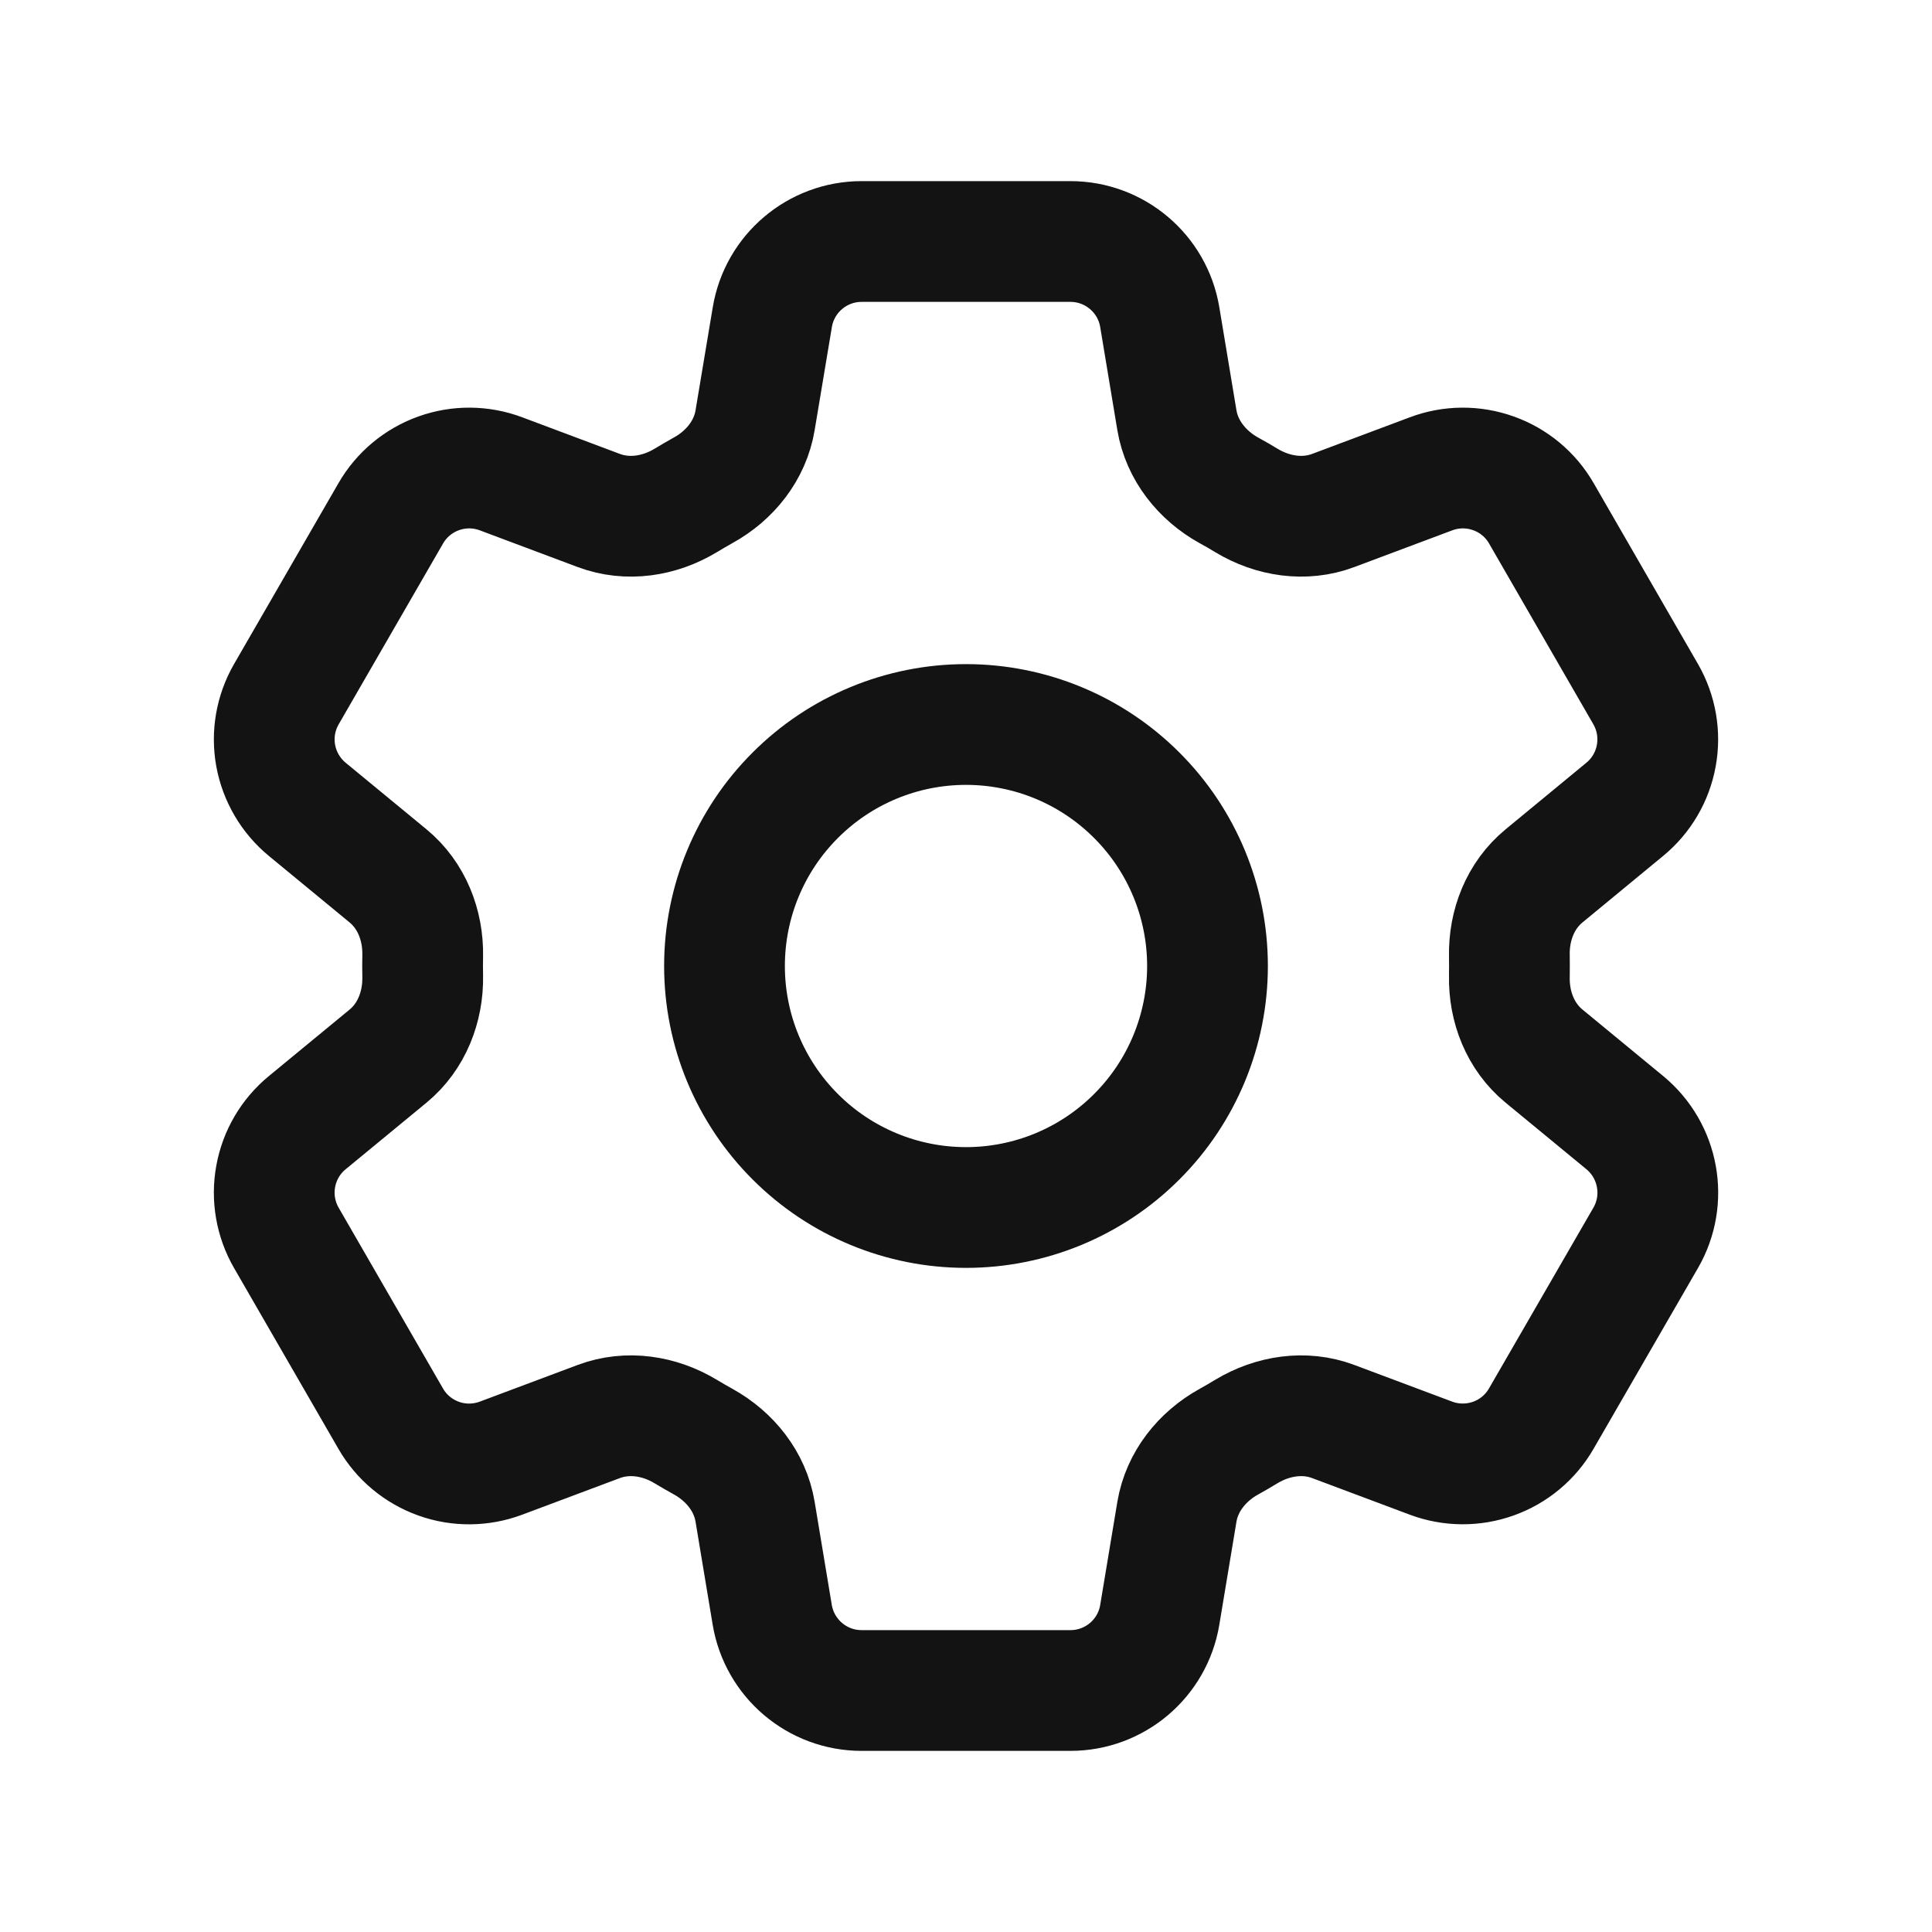
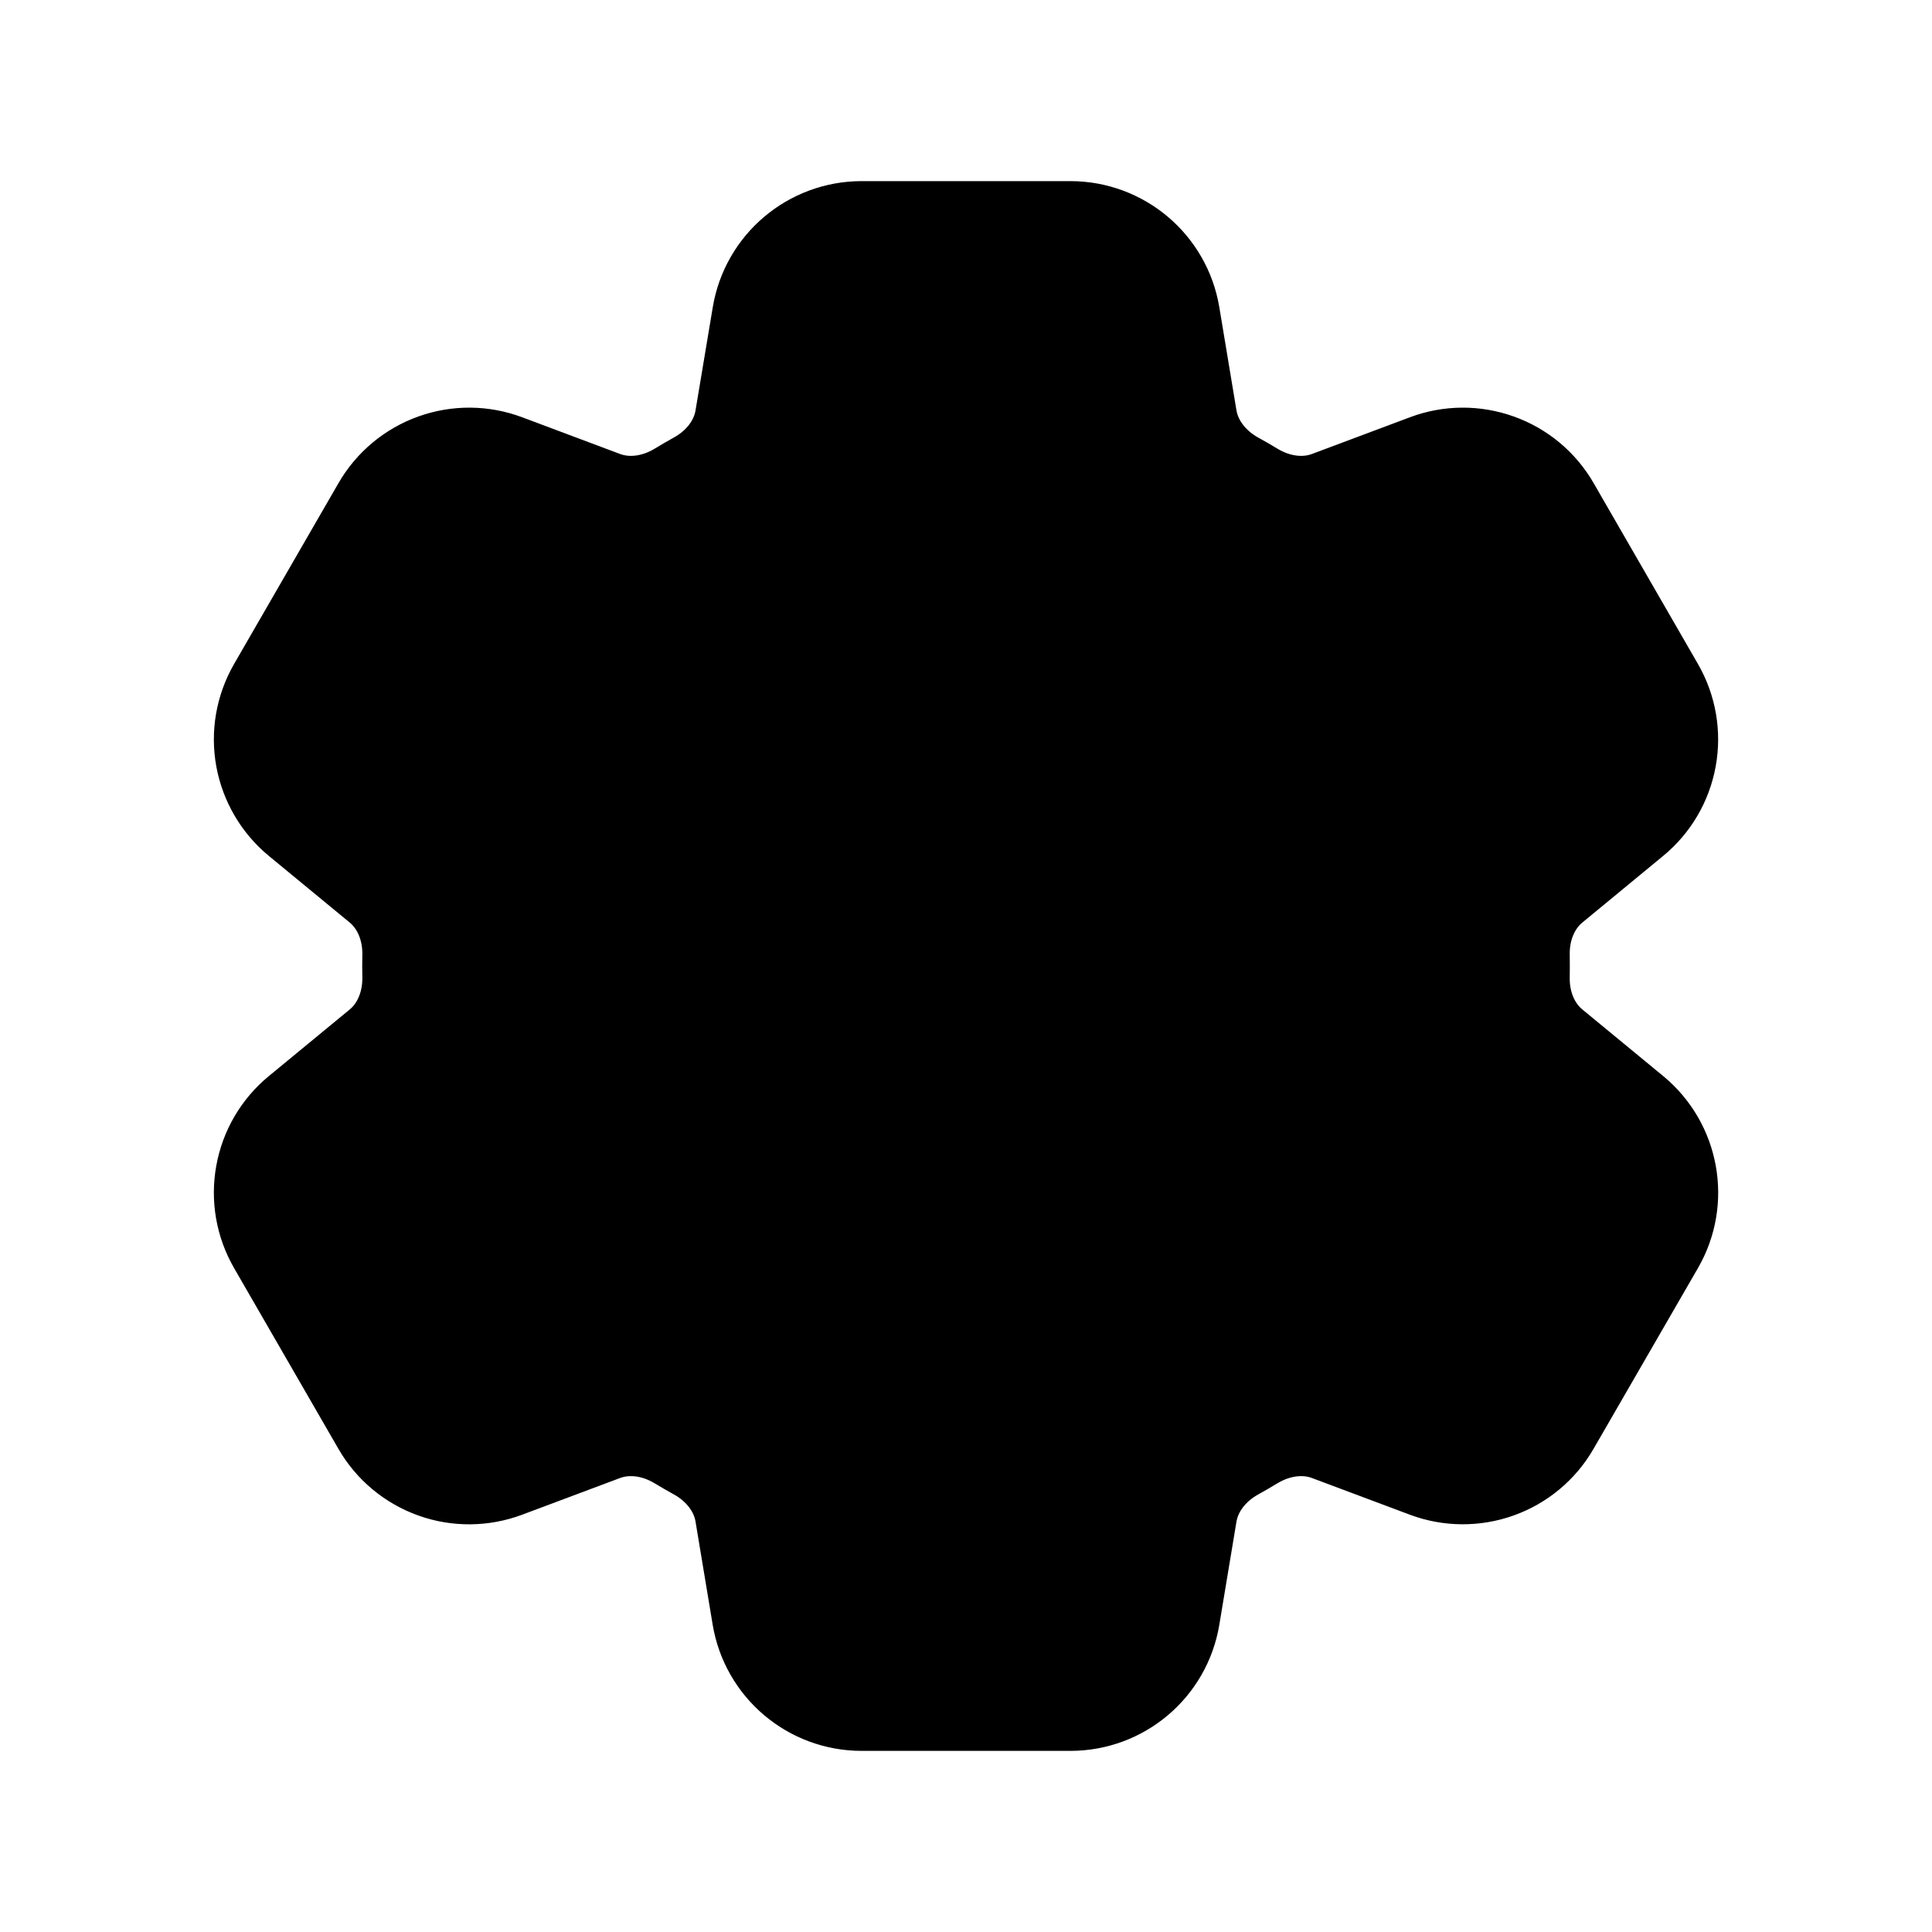
- <svg xmlns="http://www.w3.org/2000/svg" width="24" height="24" viewBox="0 0 24 24" fill="none">
-   <path d="M9.594 3.94C9.684 3.398 10.154 3 10.704 3H13.297C13.847 3 14.317 3.398 14.407 3.94L14.62 5.221C14.683 5.595 14.933 5.907 15.265 6.091C15.339 6.131 15.412 6.174 15.485 6.218C15.81 6.414 16.205 6.475 16.56 6.342L17.777 5.886C18.026 5.792 18.301 5.79 18.552 5.88C18.803 5.969 19.014 6.145 19.147 6.376L20.443 8.623C20.576 8.854 20.623 9.124 20.575 9.386C20.528 9.648 20.389 9.885 20.183 10.054L19.18 10.881C18.887 11.122 18.742 11.494 18.75 11.873C18.751 11.958 18.751 12.043 18.75 12.128C18.742 12.506 18.887 12.878 19.18 13.119L20.184 13.946C20.608 14.296 20.718 14.901 20.444 15.376L19.146 17.623C19.013 17.854 18.802 18.03 18.552 18.119C18.301 18.209 18.026 18.207 17.777 18.114L16.56 17.658C16.205 17.525 15.81 17.586 15.484 17.782C15.412 17.826 15.338 17.869 15.264 17.91C14.933 18.093 14.683 18.405 14.62 18.779L14.407 20.06C14.317 20.603 13.847 21 13.297 21H10.703C10.153 21 9.684 20.602 9.593 20.06L9.38 18.779C9.318 18.405 9.068 18.093 8.736 17.909C8.662 17.868 8.589 17.826 8.516 17.782C8.191 17.586 7.796 17.525 7.44 17.658L6.223 18.114C5.974 18.207 5.699 18.21 5.449 18.12C5.198 18.03 4.987 17.855 4.854 17.624L3.557 15.377C3.424 15.146 3.377 14.876 3.425 14.614C3.472 14.352 3.611 14.115 3.817 13.946L4.821 13.119C5.113 12.879 5.258 12.506 5.251 12.128C5.249 12.043 5.249 11.958 5.251 11.873C5.258 11.493 5.113 11.122 4.821 10.881L3.817 10.054C3.612 9.885 3.473 9.648 3.425 9.387C3.377 9.125 3.424 8.855 3.557 8.624L4.854 6.377C4.987 6.146 5.198 5.97 5.449 5.88C5.7 5.79 5.974 5.792 6.224 5.886L7.44 6.342C7.796 6.475 8.191 6.414 8.516 6.218C8.588 6.174 8.662 6.132 8.736 6.09C9.068 5.907 9.318 5.595 9.38 5.221L9.594 3.94Z" stroke="#131314" stroke-width="1.5" stroke-linecap="round" stroke-linejoin="round" />
-   <path d="M15 12C15 12.796 14.684 13.559 14.121 14.121C13.559 14.684 12.796 15 12 15C11.204 15 10.441 14.684 9.879 14.121C9.316 13.559 9 12.796 9 12C9 11.204 9.316 10.441 9.879 9.879C10.441 9.316 11.204 9 12 9C12.796 9 13.559 9.316 14.121 9.879C14.684 10.441 15 11.204 15 12Z" stroke="#131314" stroke-width="1.5" stroke-linecap="round" stroke-linejoin="round" />
+ <svg xmlns="http://www.w3.org/2000/svg" width="24" height="24" viewBox="0 0 24 24" fill="currentColor">
+   <path d="M9.594 3.94C9.684 3.398 10.154 3 10.704 3H13.297C13.847 3 14.317 3.398 14.407 3.94L14.62 5.221C14.683 5.595 14.933 5.907 15.265 6.091C15.339 6.131 15.412 6.174 15.485 6.218C15.81 6.414 16.205 6.475 16.56 6.342L17.777 5.886C18.026 5.792 18.301 5.79 18.552 5.88C18.803 5.969 19.014 6.145 19.147 6.376L20.443 8.623C20.576 8.854 20.623 9.124 20.575 9.386C20.528 9.648 20.389 9.885 20.183 10.054L19.18 10.881C18.887 11.122 18.742 11.494 18.75 11.873C18.751 11.958 18.751 12.043 18.75 12.128C18.742 12.506 18.887 12.878 19.18 13.119L20.184 13.946C20.608 14.296 20.718 14.901 20.444 15.376L19.146 17.623C19.013 17.854 18.802 18.03 18.552 18.119C18.301 18.209 18.026 18.207 17.777 18.114L16.56 17.658C16.205 17.525 15.81 17.586 15.484 17.782C15.412 17.826 15.338 17.869 15.264 17.91C14.933 18.093 14.683 18.405 14.62 18.779L14.407 20.06C14.317 20.603 13.847 21 13.297 21H10.703C10.153 21 9.684 20.602 9.593 20.06L9.38 18.779C9.318 18.405 9.068 18.093 8.736 17.909C8.662 17.868 8.589 17.826 8.516 17.782C8.191 17.586 7.796 17.525 7.44 17.658L6.223 18.114C5.974 18.207 5.699 18.21 5.449 18.12C5.198 18.03 4.987 17.855 4.854 17.624L3.557 15.377C3.424 15.146 3.377 14.876 3.425 14.614C3.472 14.352 3.611 14.115 3.817 13.946L4.821 13.119C5.113 12.879 5.258 12.506 5.251 12.128C5.249 12.043 5.249 11.958 5.251 11.873C5.258 11.493 5.113 11.122 4.821 10.881L3.817 10.054C3.612 9.885 3.473 9.648 3.425 9.387C3.377 9.125 3.424 8.855 3.557 8.624L4.854 6.377C4.987 6.146 5.198 5.97 5.449 5.88C5.7 5.79 5.974 5.792 6.224 5.886L7.44 6.342C7.796 6.475 8.191 6.414 8.516 6.218C8.588 6.174 8.662 6.132 8.736 6.09C9.068 5.907 9.318 5.595 9.38 5.221L9.594 3.94Z" stroke="currentColor" stroke-width="1.5" stroke-linecap="round" stroke-linejoin="round" />
+   <path d="M15 12C15 12.796 14.684 13.559 14.121 14.121C13.559 14.684 12.796 15 12 15C11.204 15 10.441 14.684 9.879 14.121C9.316 13.559 9 12.796 9 12C9 11.204 9.316 10.441 9.879 9.879C10.441 9.316 11.204 9 12 9C12.796 9 13.559 9.316 14.121 9.879C14.684 10.441 15 11.204 15 12Z" stroke="currentColor" stroke-width="1.5" stroke-linecap="round" stroke-linejoin="round" />
</svg>
